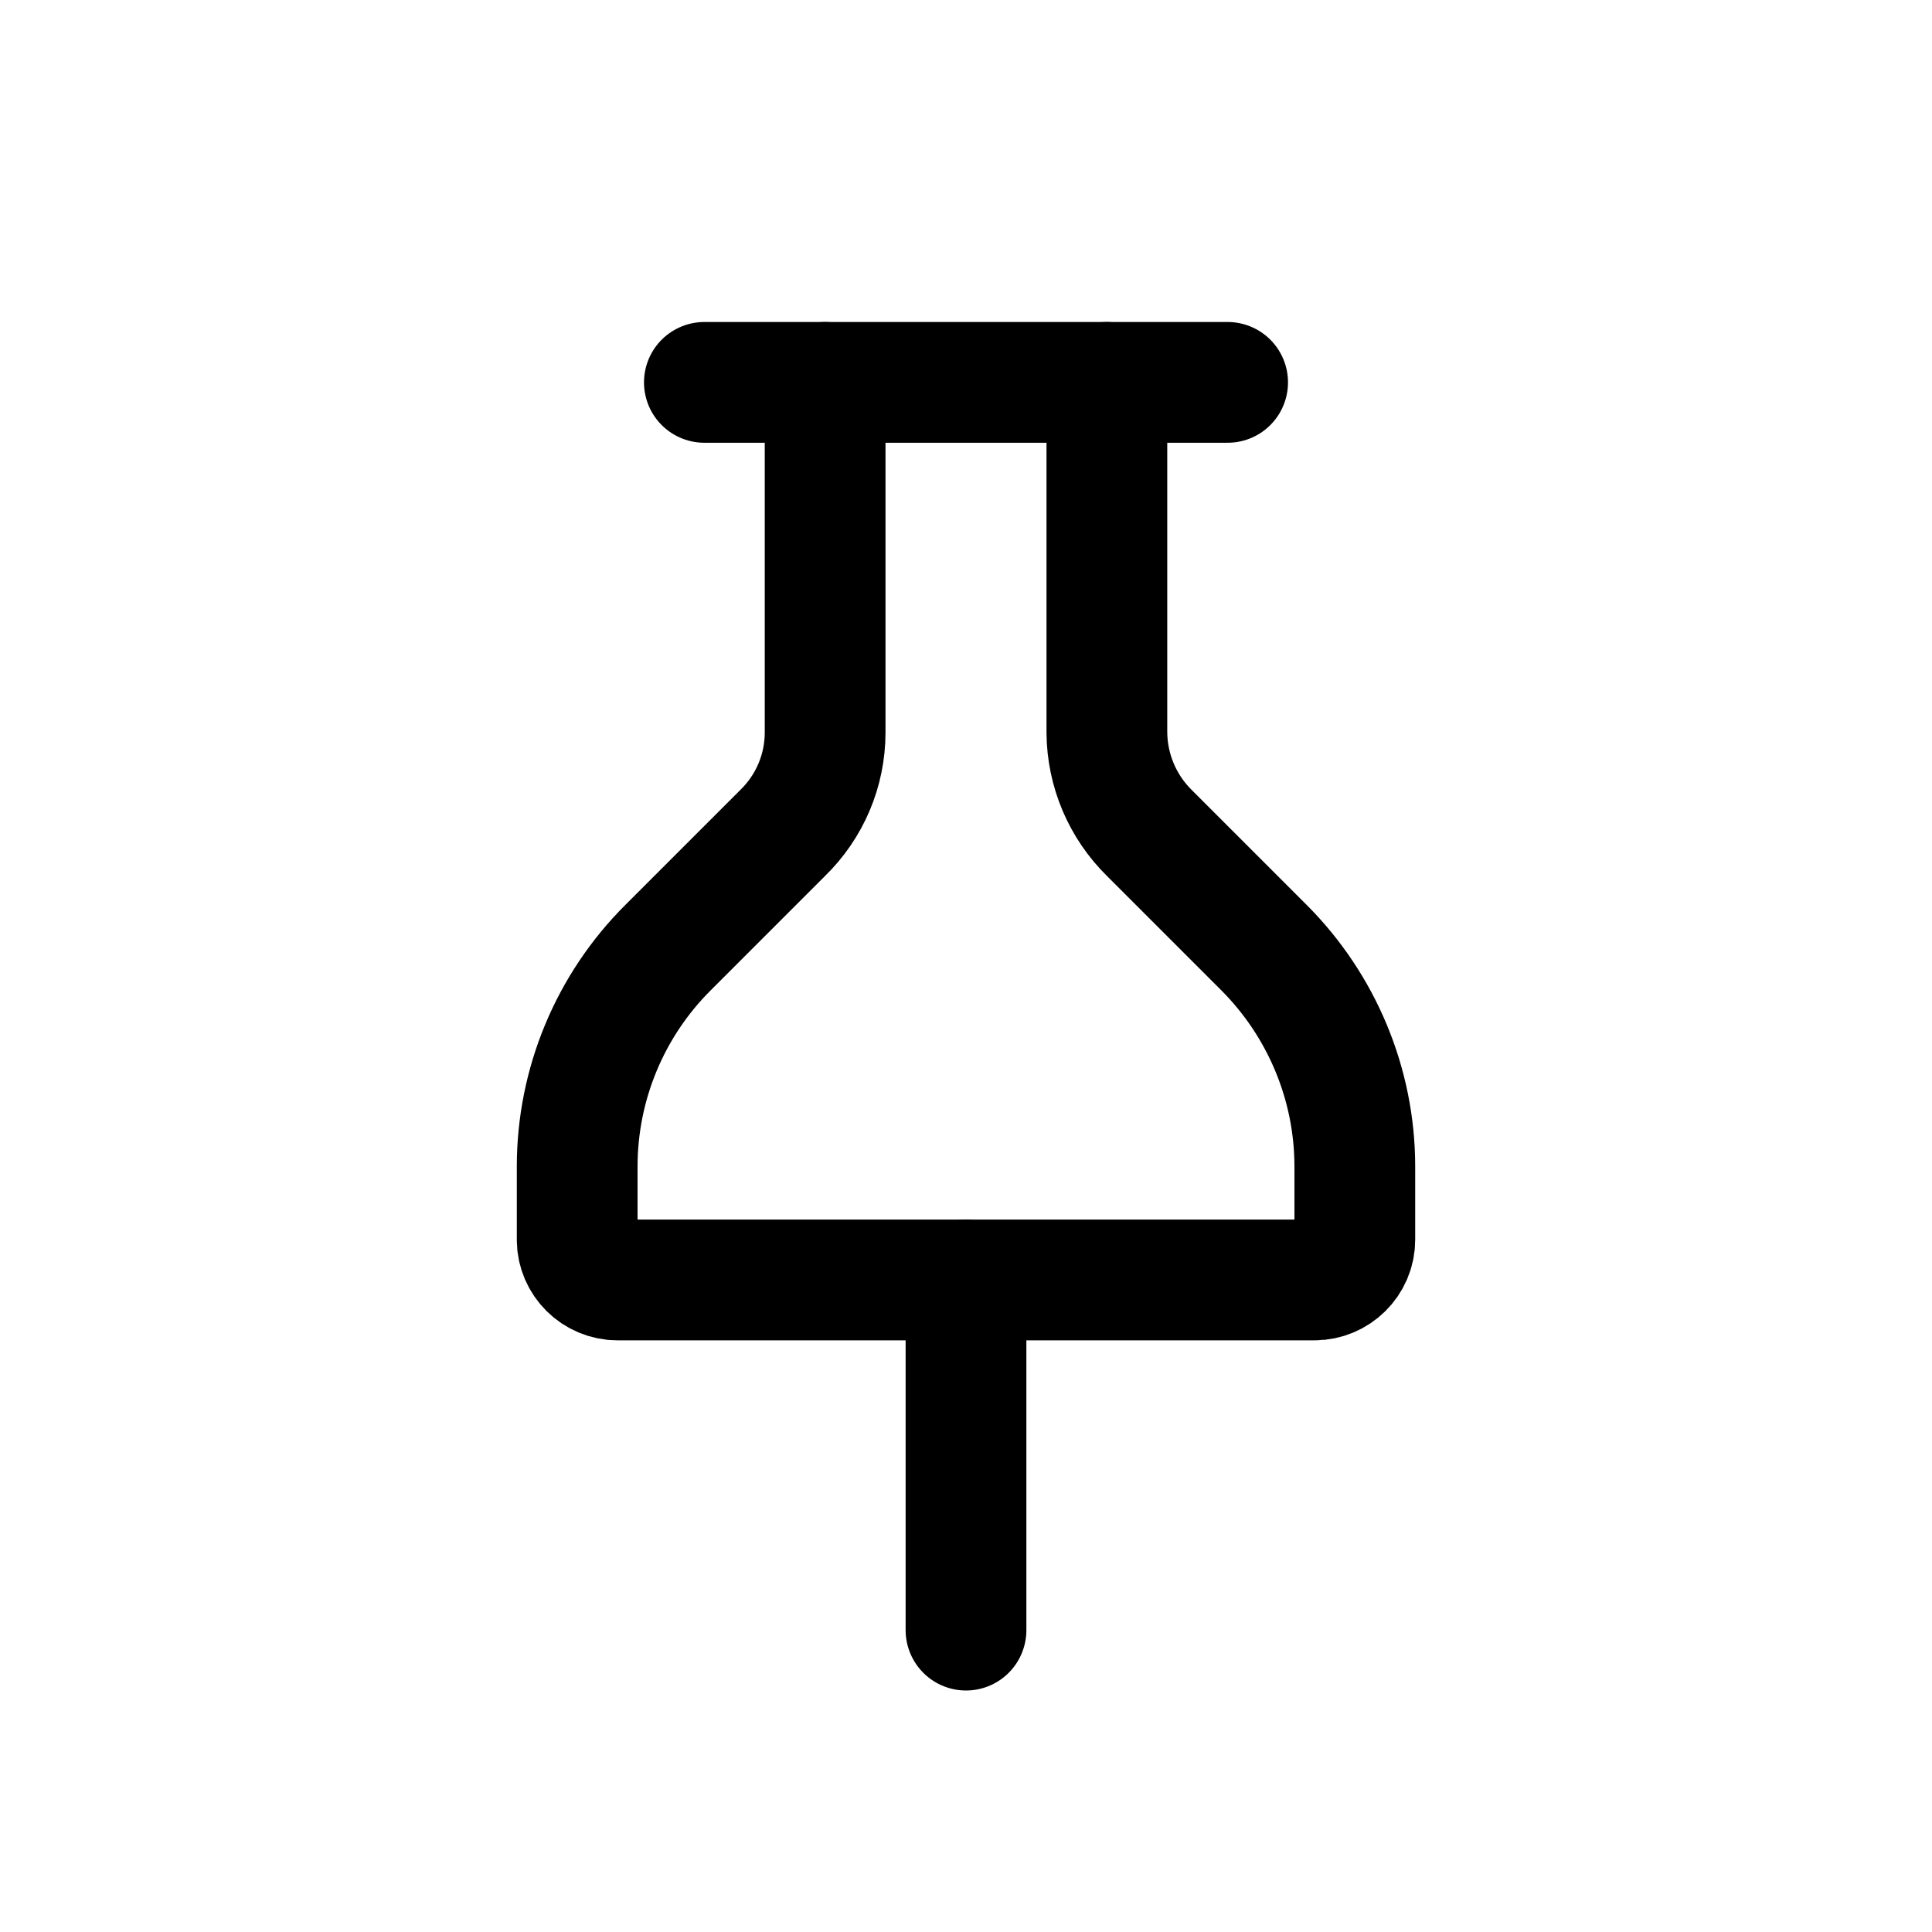
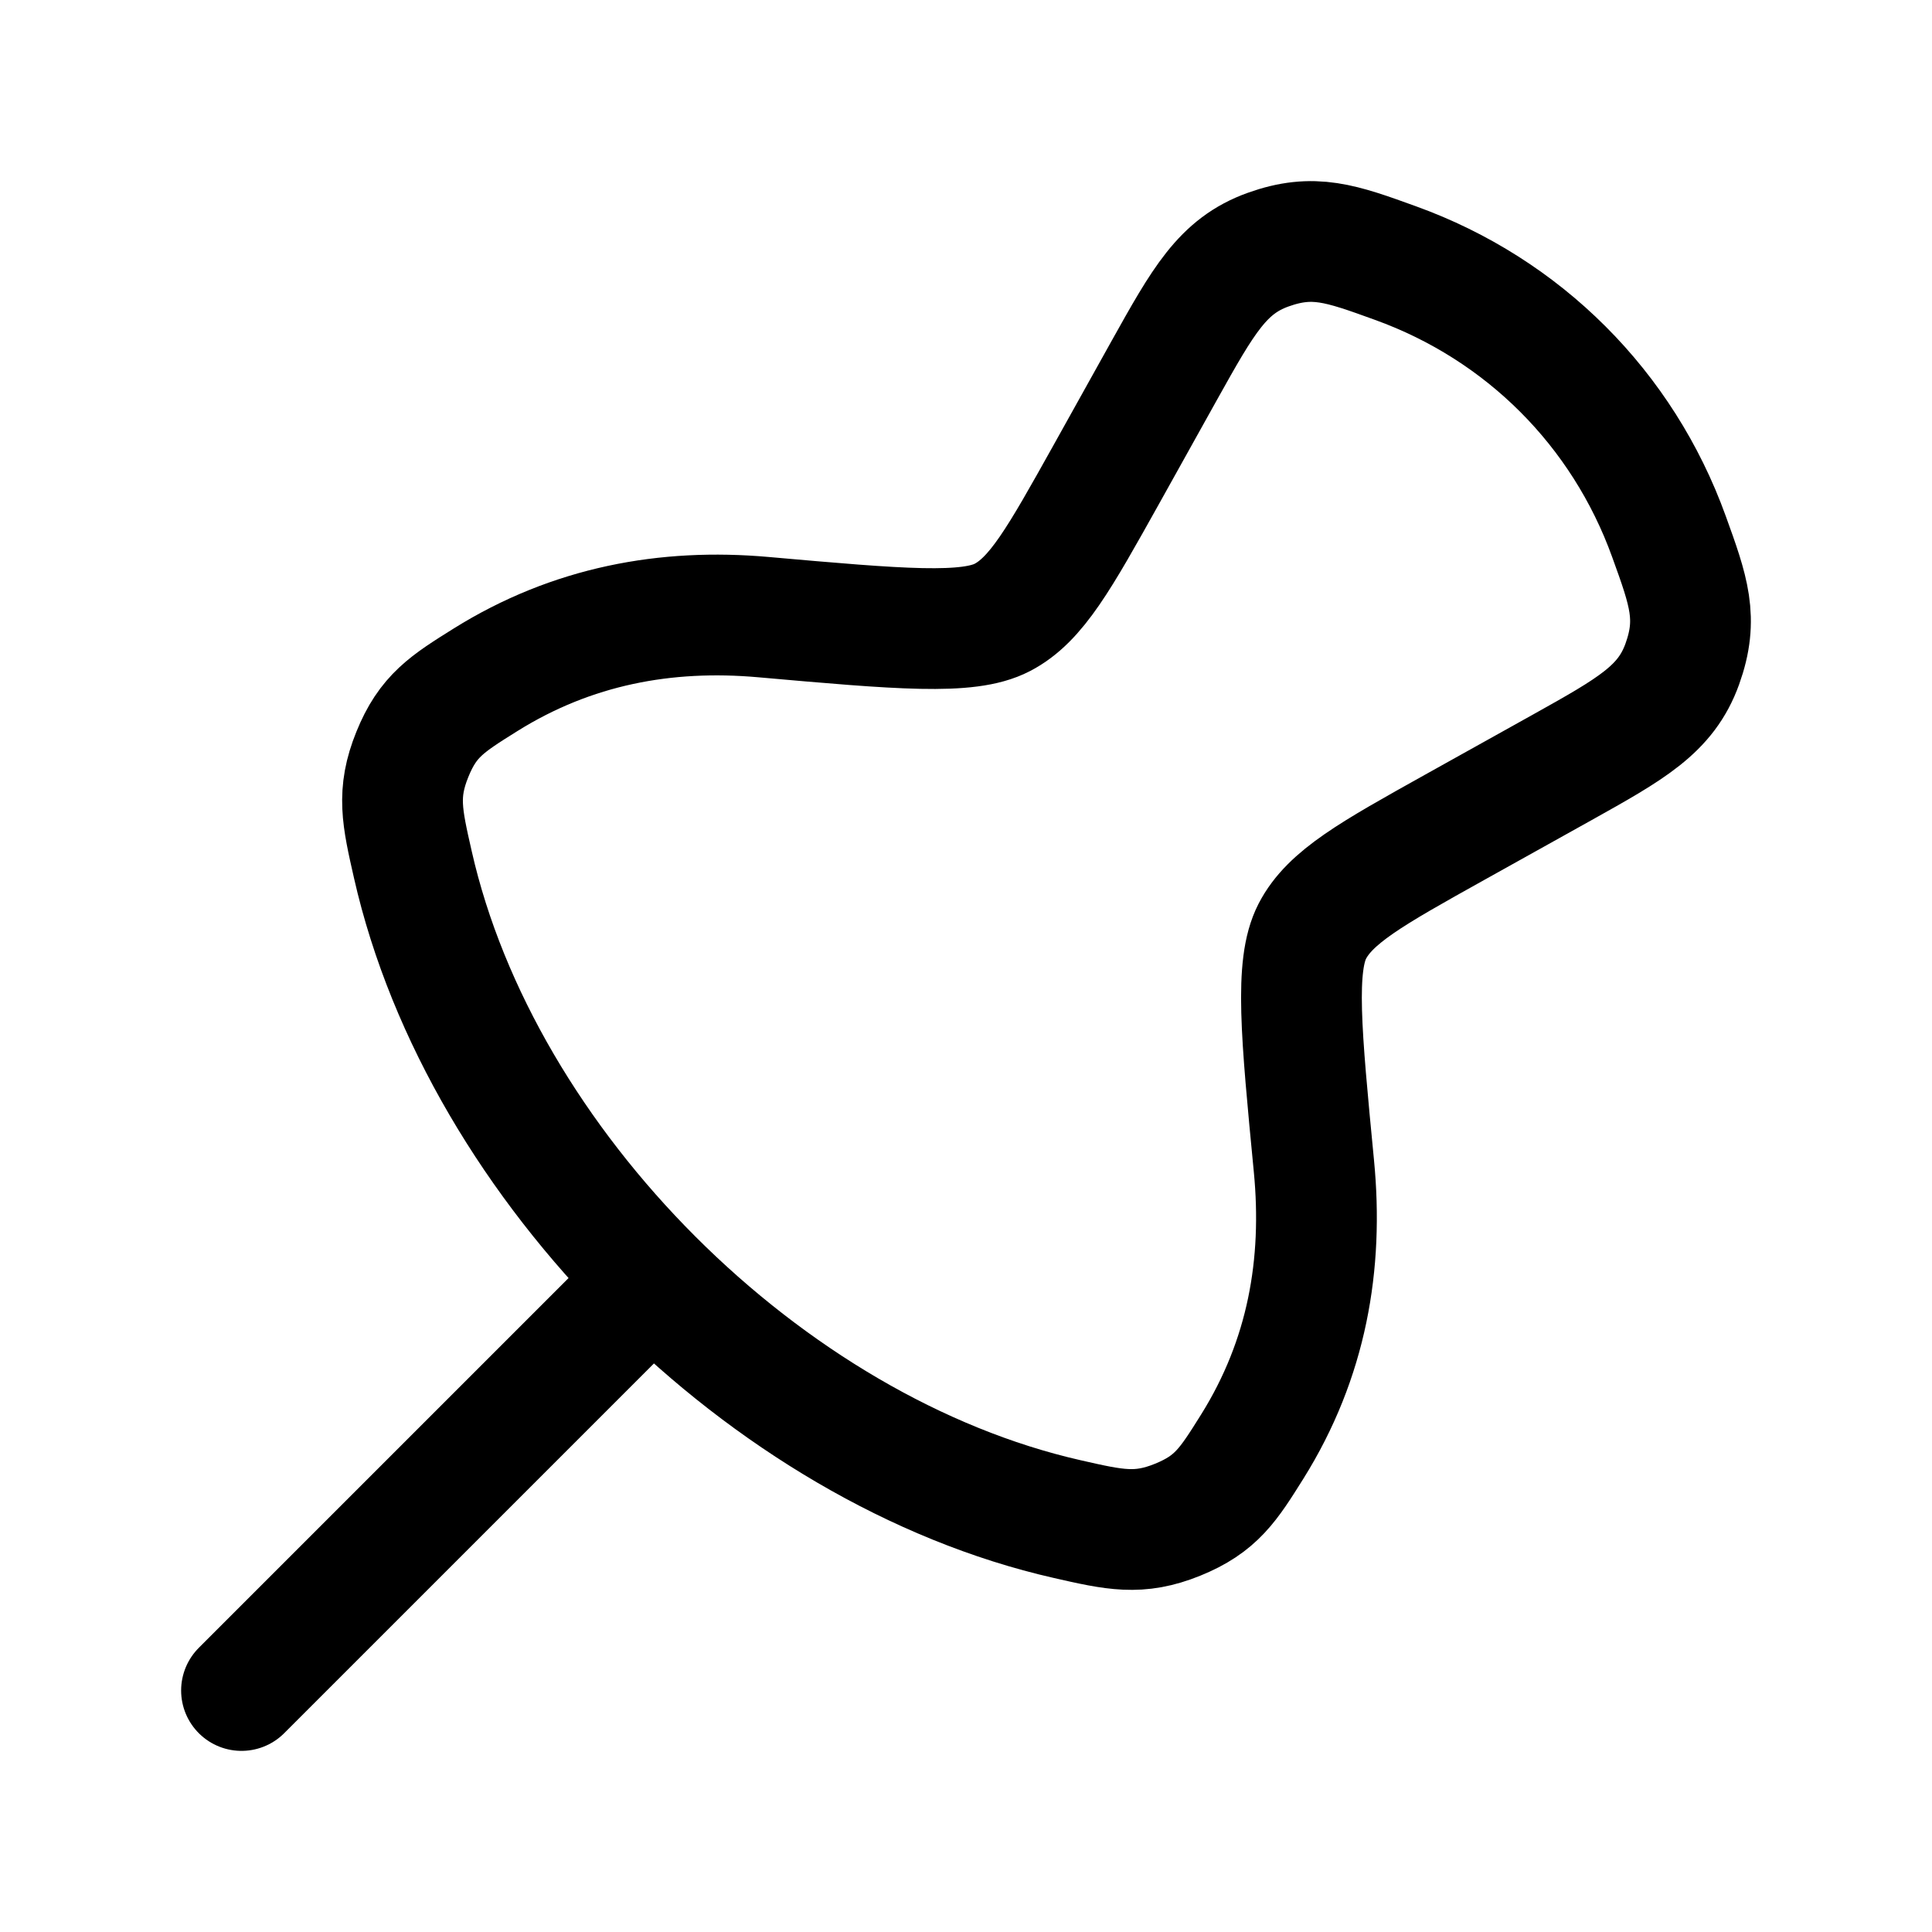
<svg xmlns="http://www.w3.org/2000/svg" width="24" height="24" viewBox="0 0 24 24" fill="none">
-   <path d="M8.75 4.75h6.5" stroke="currentColor" stroke-linecap="round" stroke-linejoin="round" stroke-width="1.5" />
-   <path d="M10.25 4.75v4.35c0 .47-.19.92-.53 1.25l-1.42 1.42a3.84 3.84 0 0 0-1.13 2.72v.91c0 .28.23.5.5.5h8.66c.27 0 .5-.22.5-.5v-.91c0-1.02-.41-2-1.13-2.72l-1.42-1.42a1.77 1.77 0 0 1-.53-1.25V4.75" stroke="currentColor" stroke-linecap="round" stroke-linejoin="round" stroke-width="1.5" />
-   <path d="M12 15.9v4.35" stroke="currentColor" stroke-linecap="round" stroke-linejoin="round" stroke-width="1.5" />
+   <path d="M3 21L8 16" stroke="currentColor" stroke-linecap="round" stroke-linejoin="round" stroke-width="1.5" />
+   <path d="M13.258 18.871C9.515 18.021 5.978 14.485 5.129 10.742C4.994 10.149 4.927 9.853 5.122 9.372C5.316 8.891 5.555 8.743 6.031 8.445C7.107 7.773 8.273 7.559 9.482 7.666C11.179 7.816 12.028 7.891 12.451 7.67C12.875 7.45 13.162 6.934 13.738 5.903L14.466 4.596C14.947 3.735 15.187 3.305 15.751 3.102C16.316 2.899 16.656 3.022 17.335 3.268C18.925 3.842 20.158 5.075 20.732 6.664C20.978 7.344 21.101 7.684 20.898 8.249C20.695 8.813 20.265 9.053 19.404 9.534L18.067 10.279C17.038 10.853 16.523 11.141 16.302 11.568C16.082 11.995 16.162 12.826 16.322 14.486C16.44 15.707 16.237 16.88 15.556 17.97C15.258 18.446 15.109 18.684 14.628 18.879C14.148 19.073 13.851 19.006 13.258 18.871Z" stroke="currentColor" stroke-linecap="round" stroke-linejoin="round" stroke-width="1.5" />
</svg>
